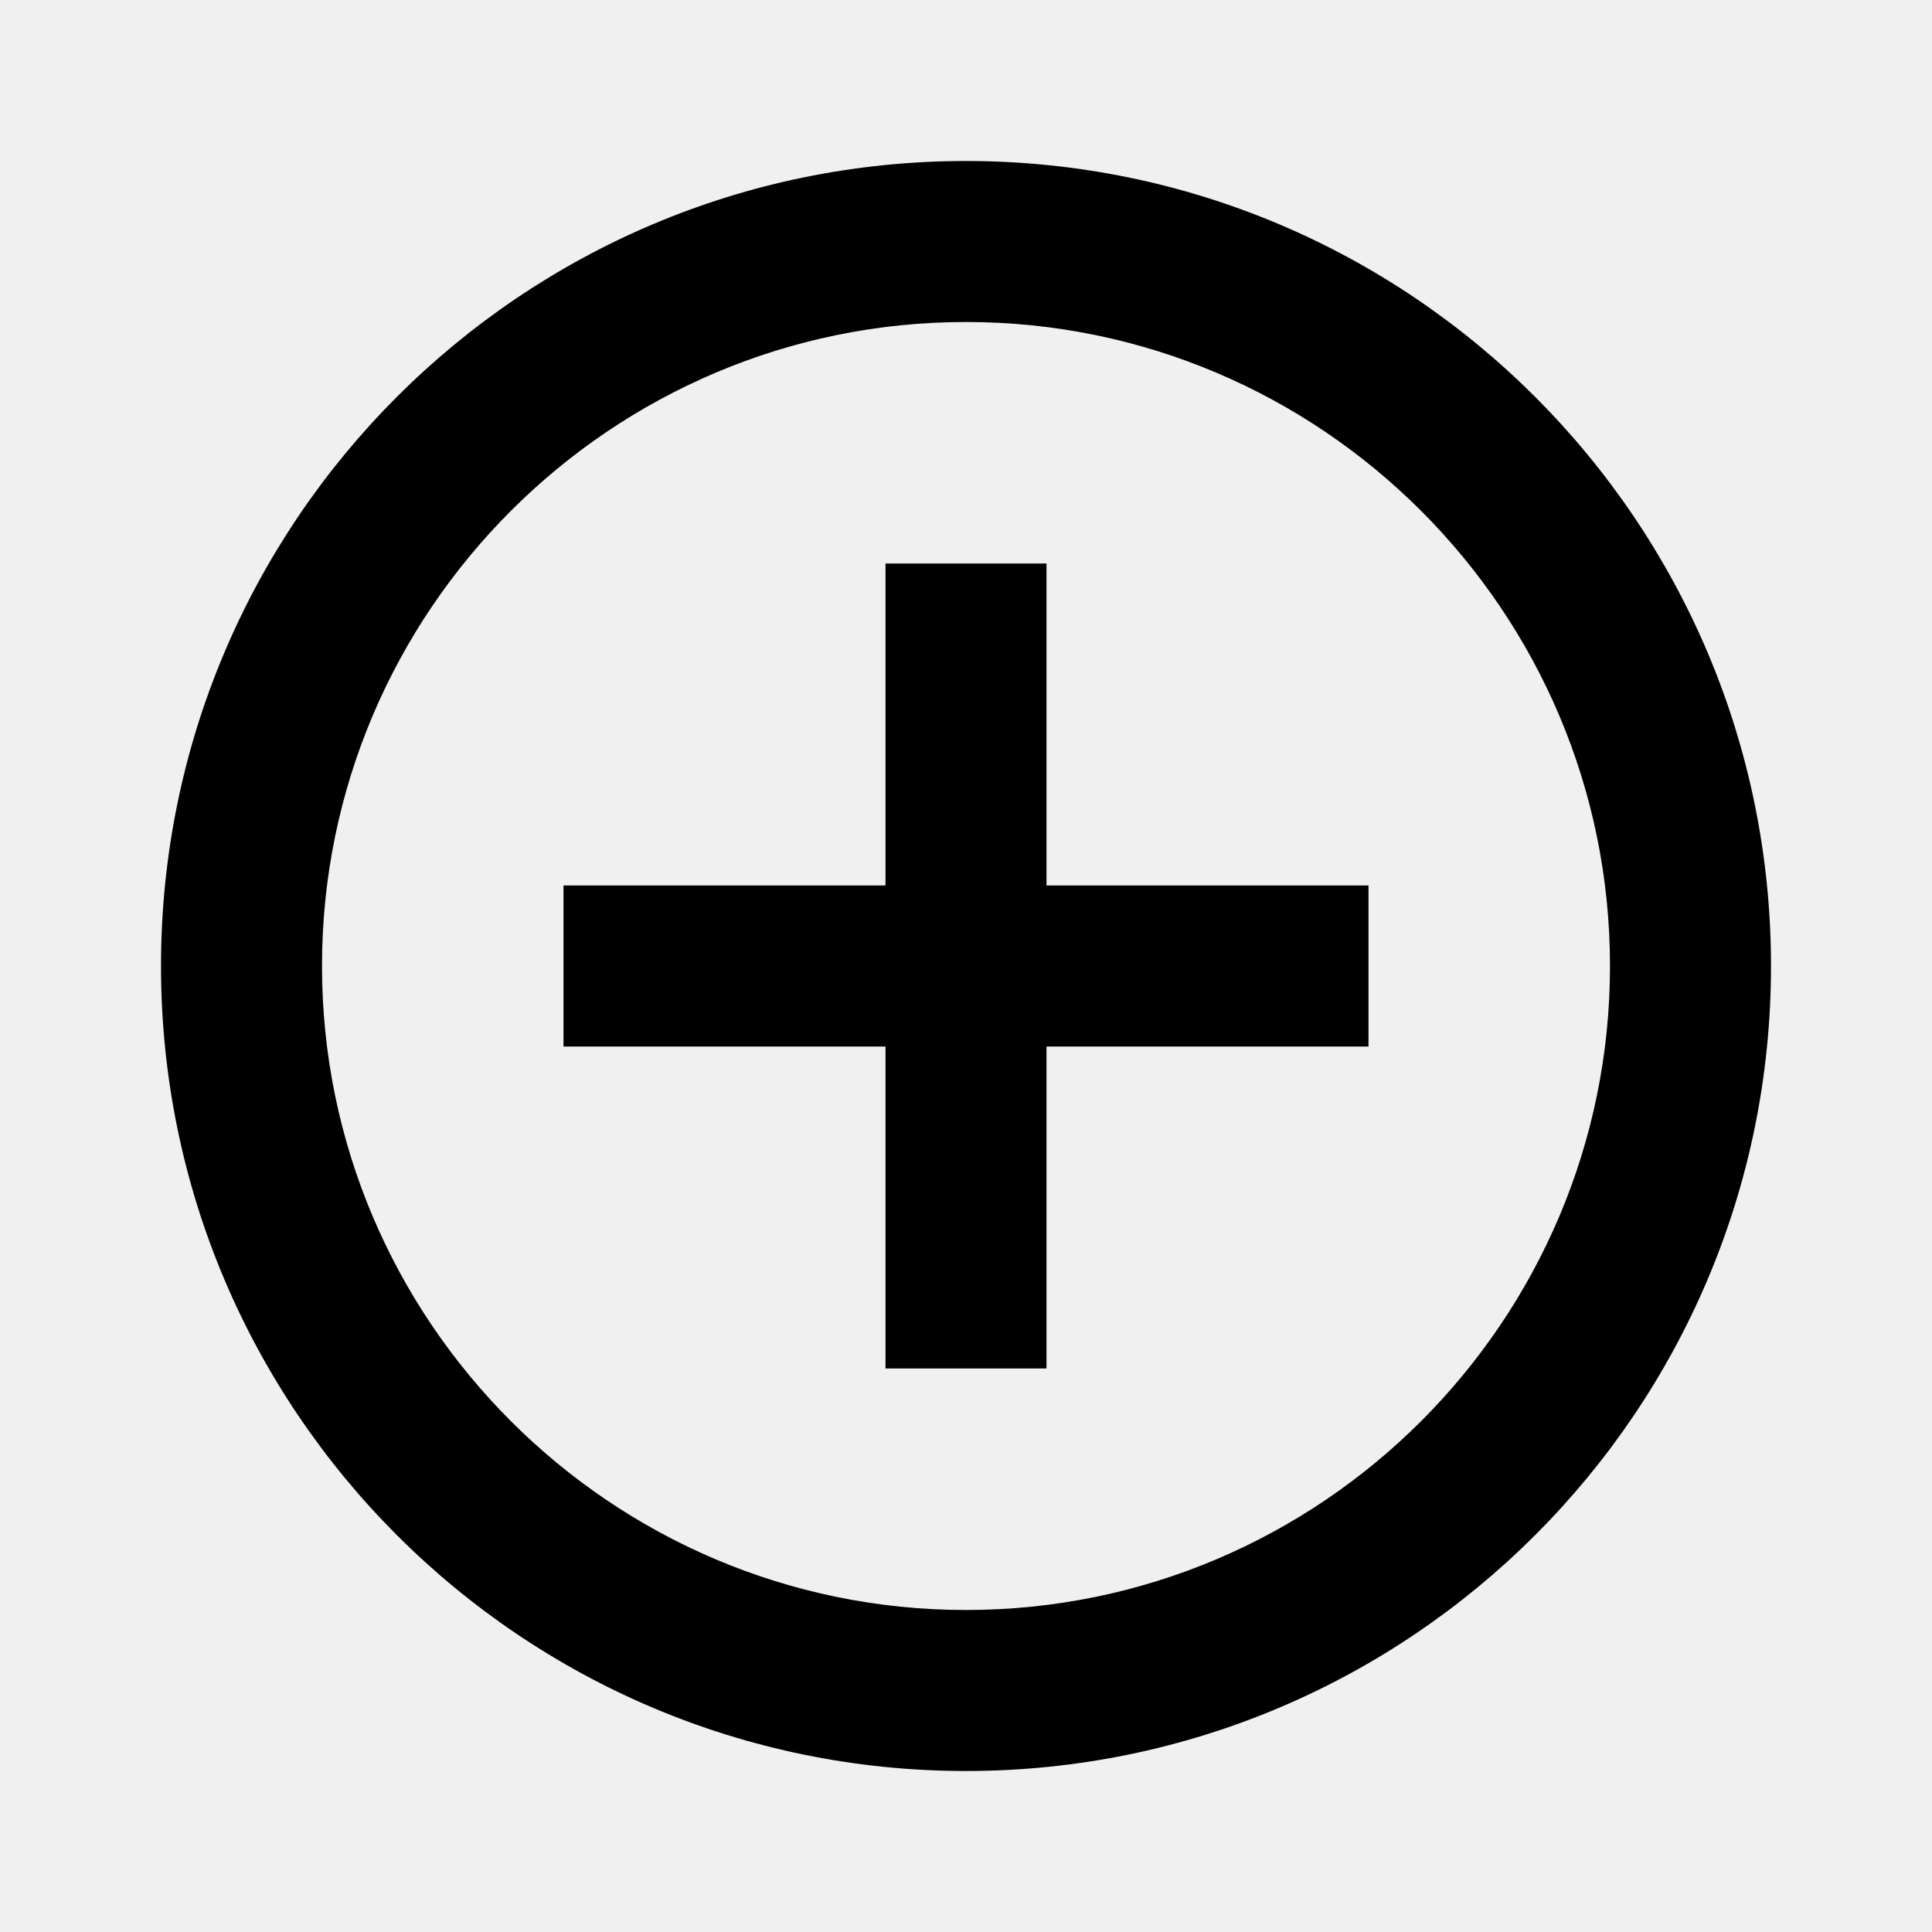
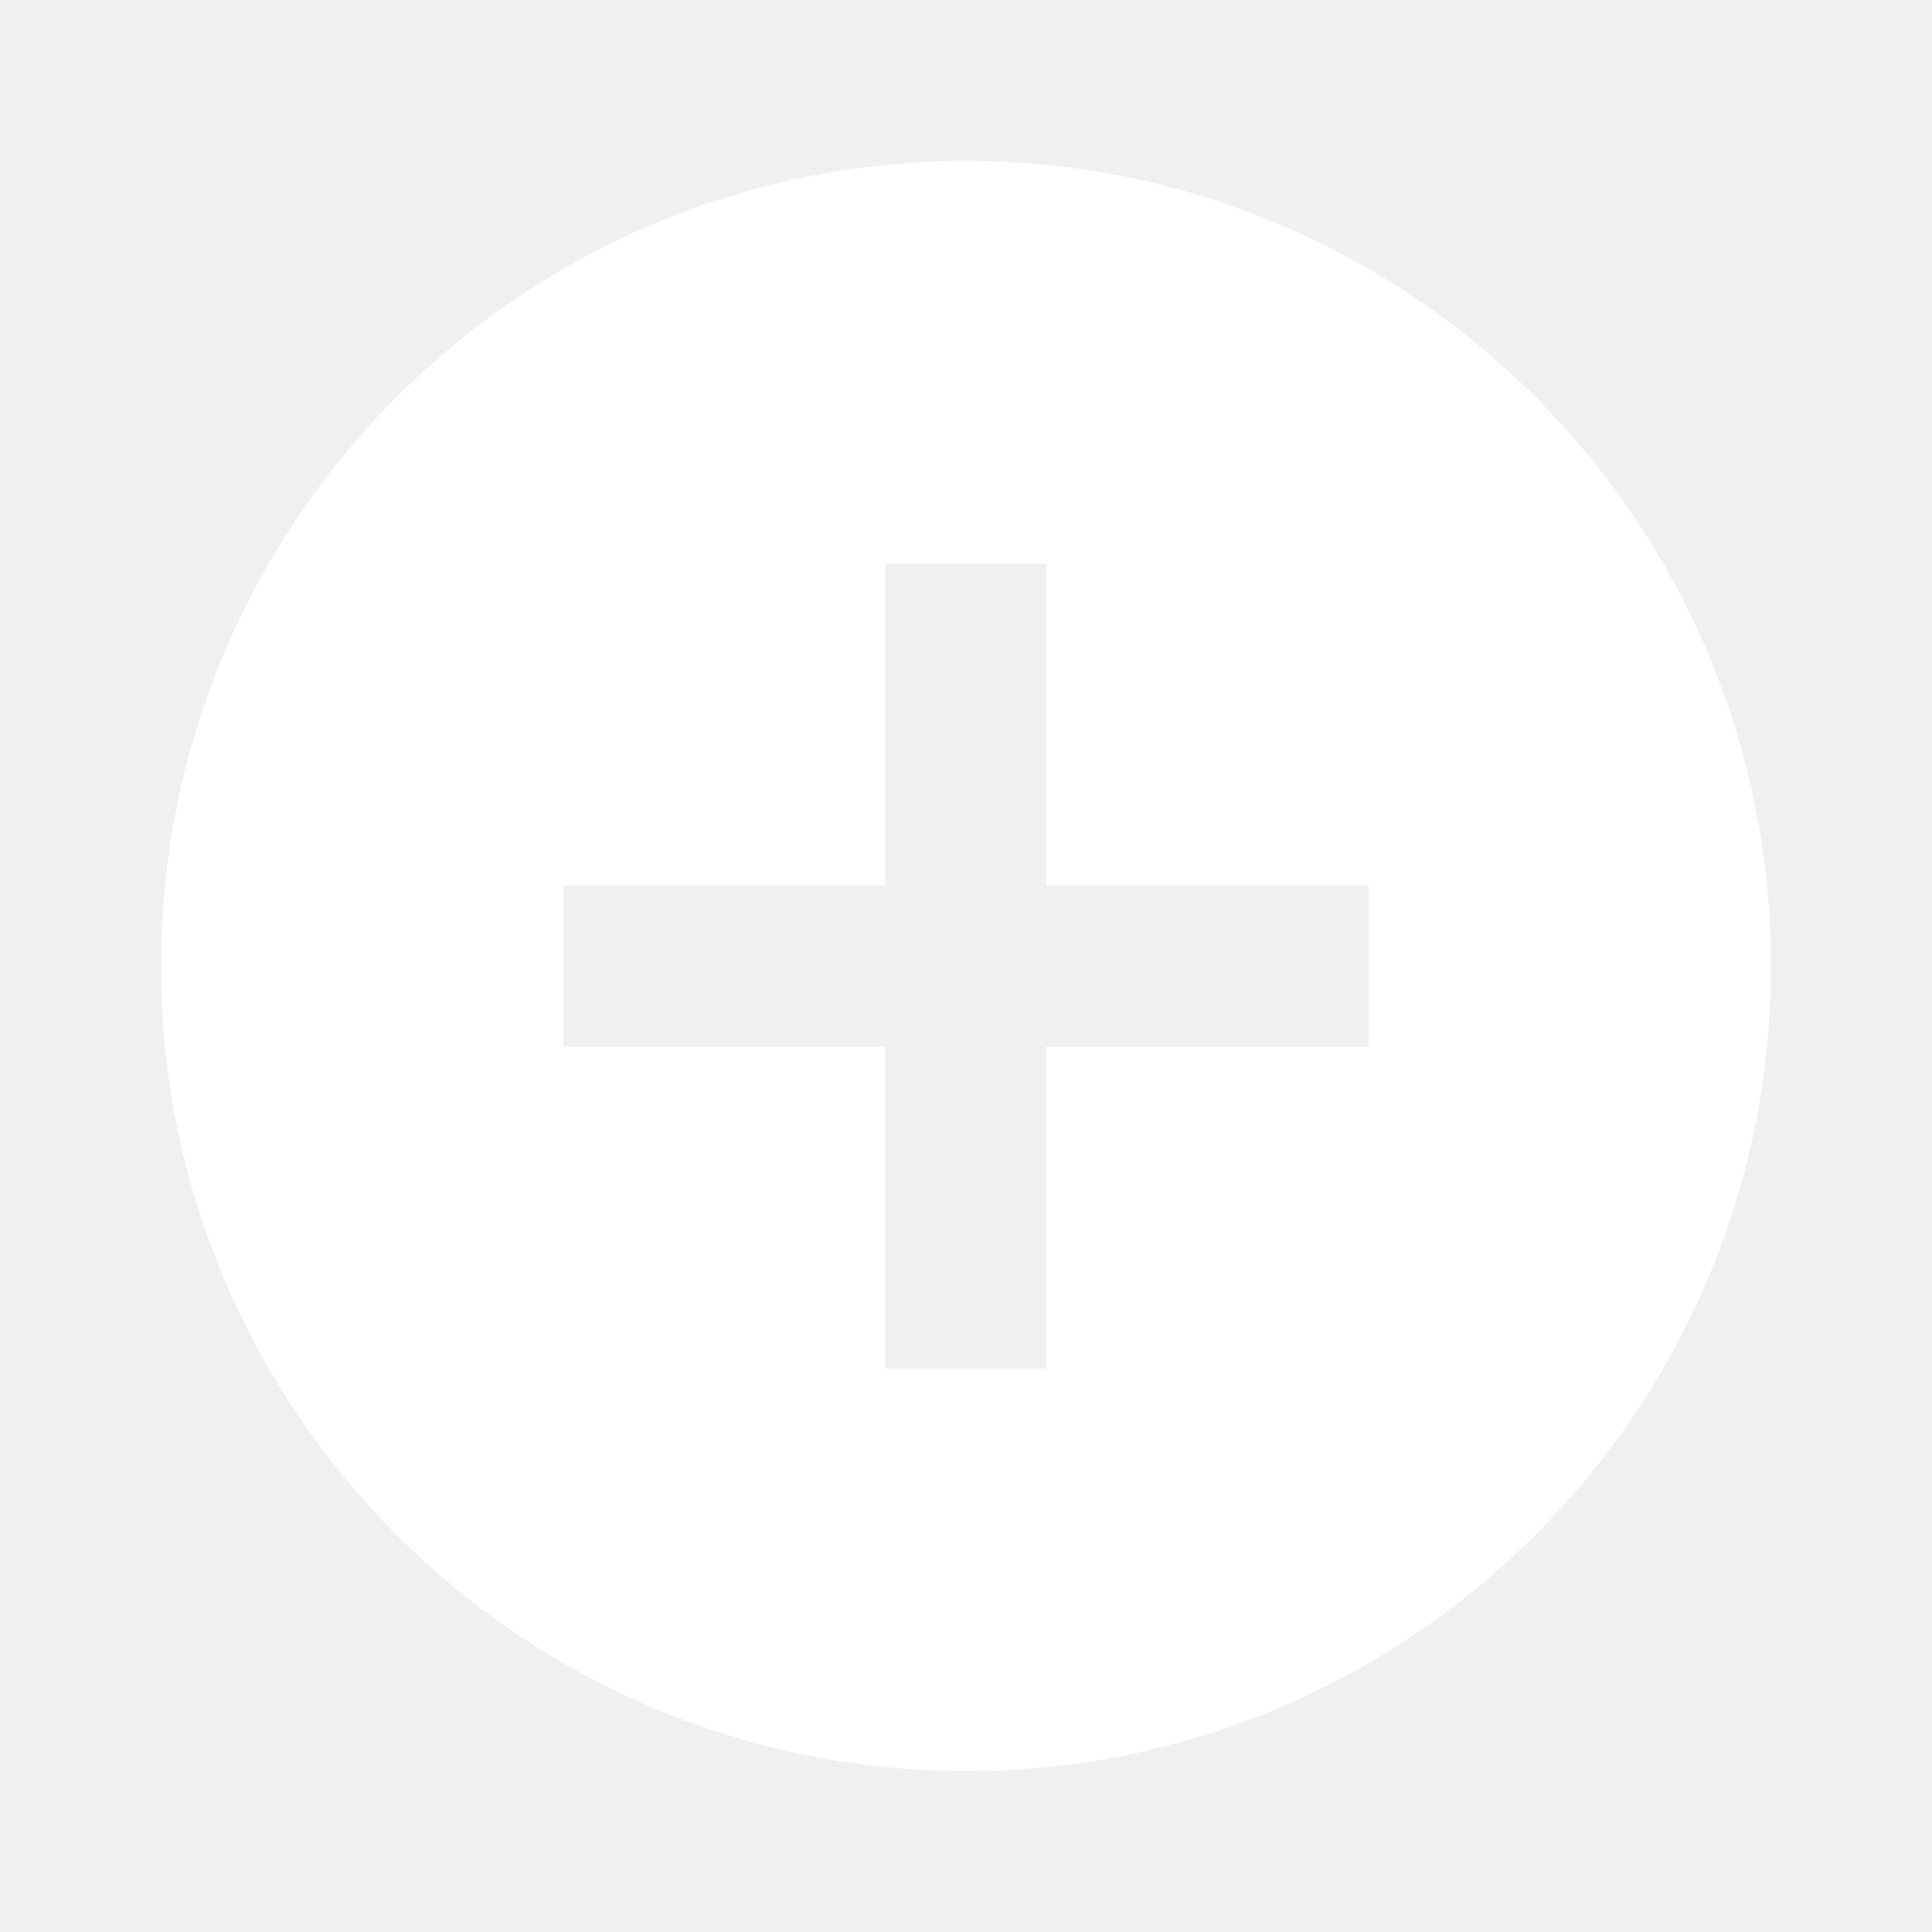
- <svg xmlns="http://www.w3.org/2000/svg" height="24" viewBox="0 0 24 24" width="24">
+ <svg xmlns="http://www.w3.org/2000/svg" viewBox="0 0 24 24" fill="white" width="18px" height="18px">
  <path d="M0 0h24v24H0z" fill="none" />
-   <path d="M13 7h-2v4H7v2h4v4h2v-4h4v-2h-4V7zm-1-5C6.48 2 2 6.48 2 12s4.48 10 10 10 10-4.48 10-10S17.52 2 12 2zm0 18c-4.41 0-8-3.59-8-8s3.59-8 8-8 8 3.59 8 8-3.59 8-8 8z" />
+   <path d="M12 2C6.48 2 2 6.48 2 12s4.48 10 10 10 10-4.48 10-10S17.52 2 12 2zm5 11h-4v4h-2v-4H7v-2h4V7h2v4h4v2z" />
</svg>
